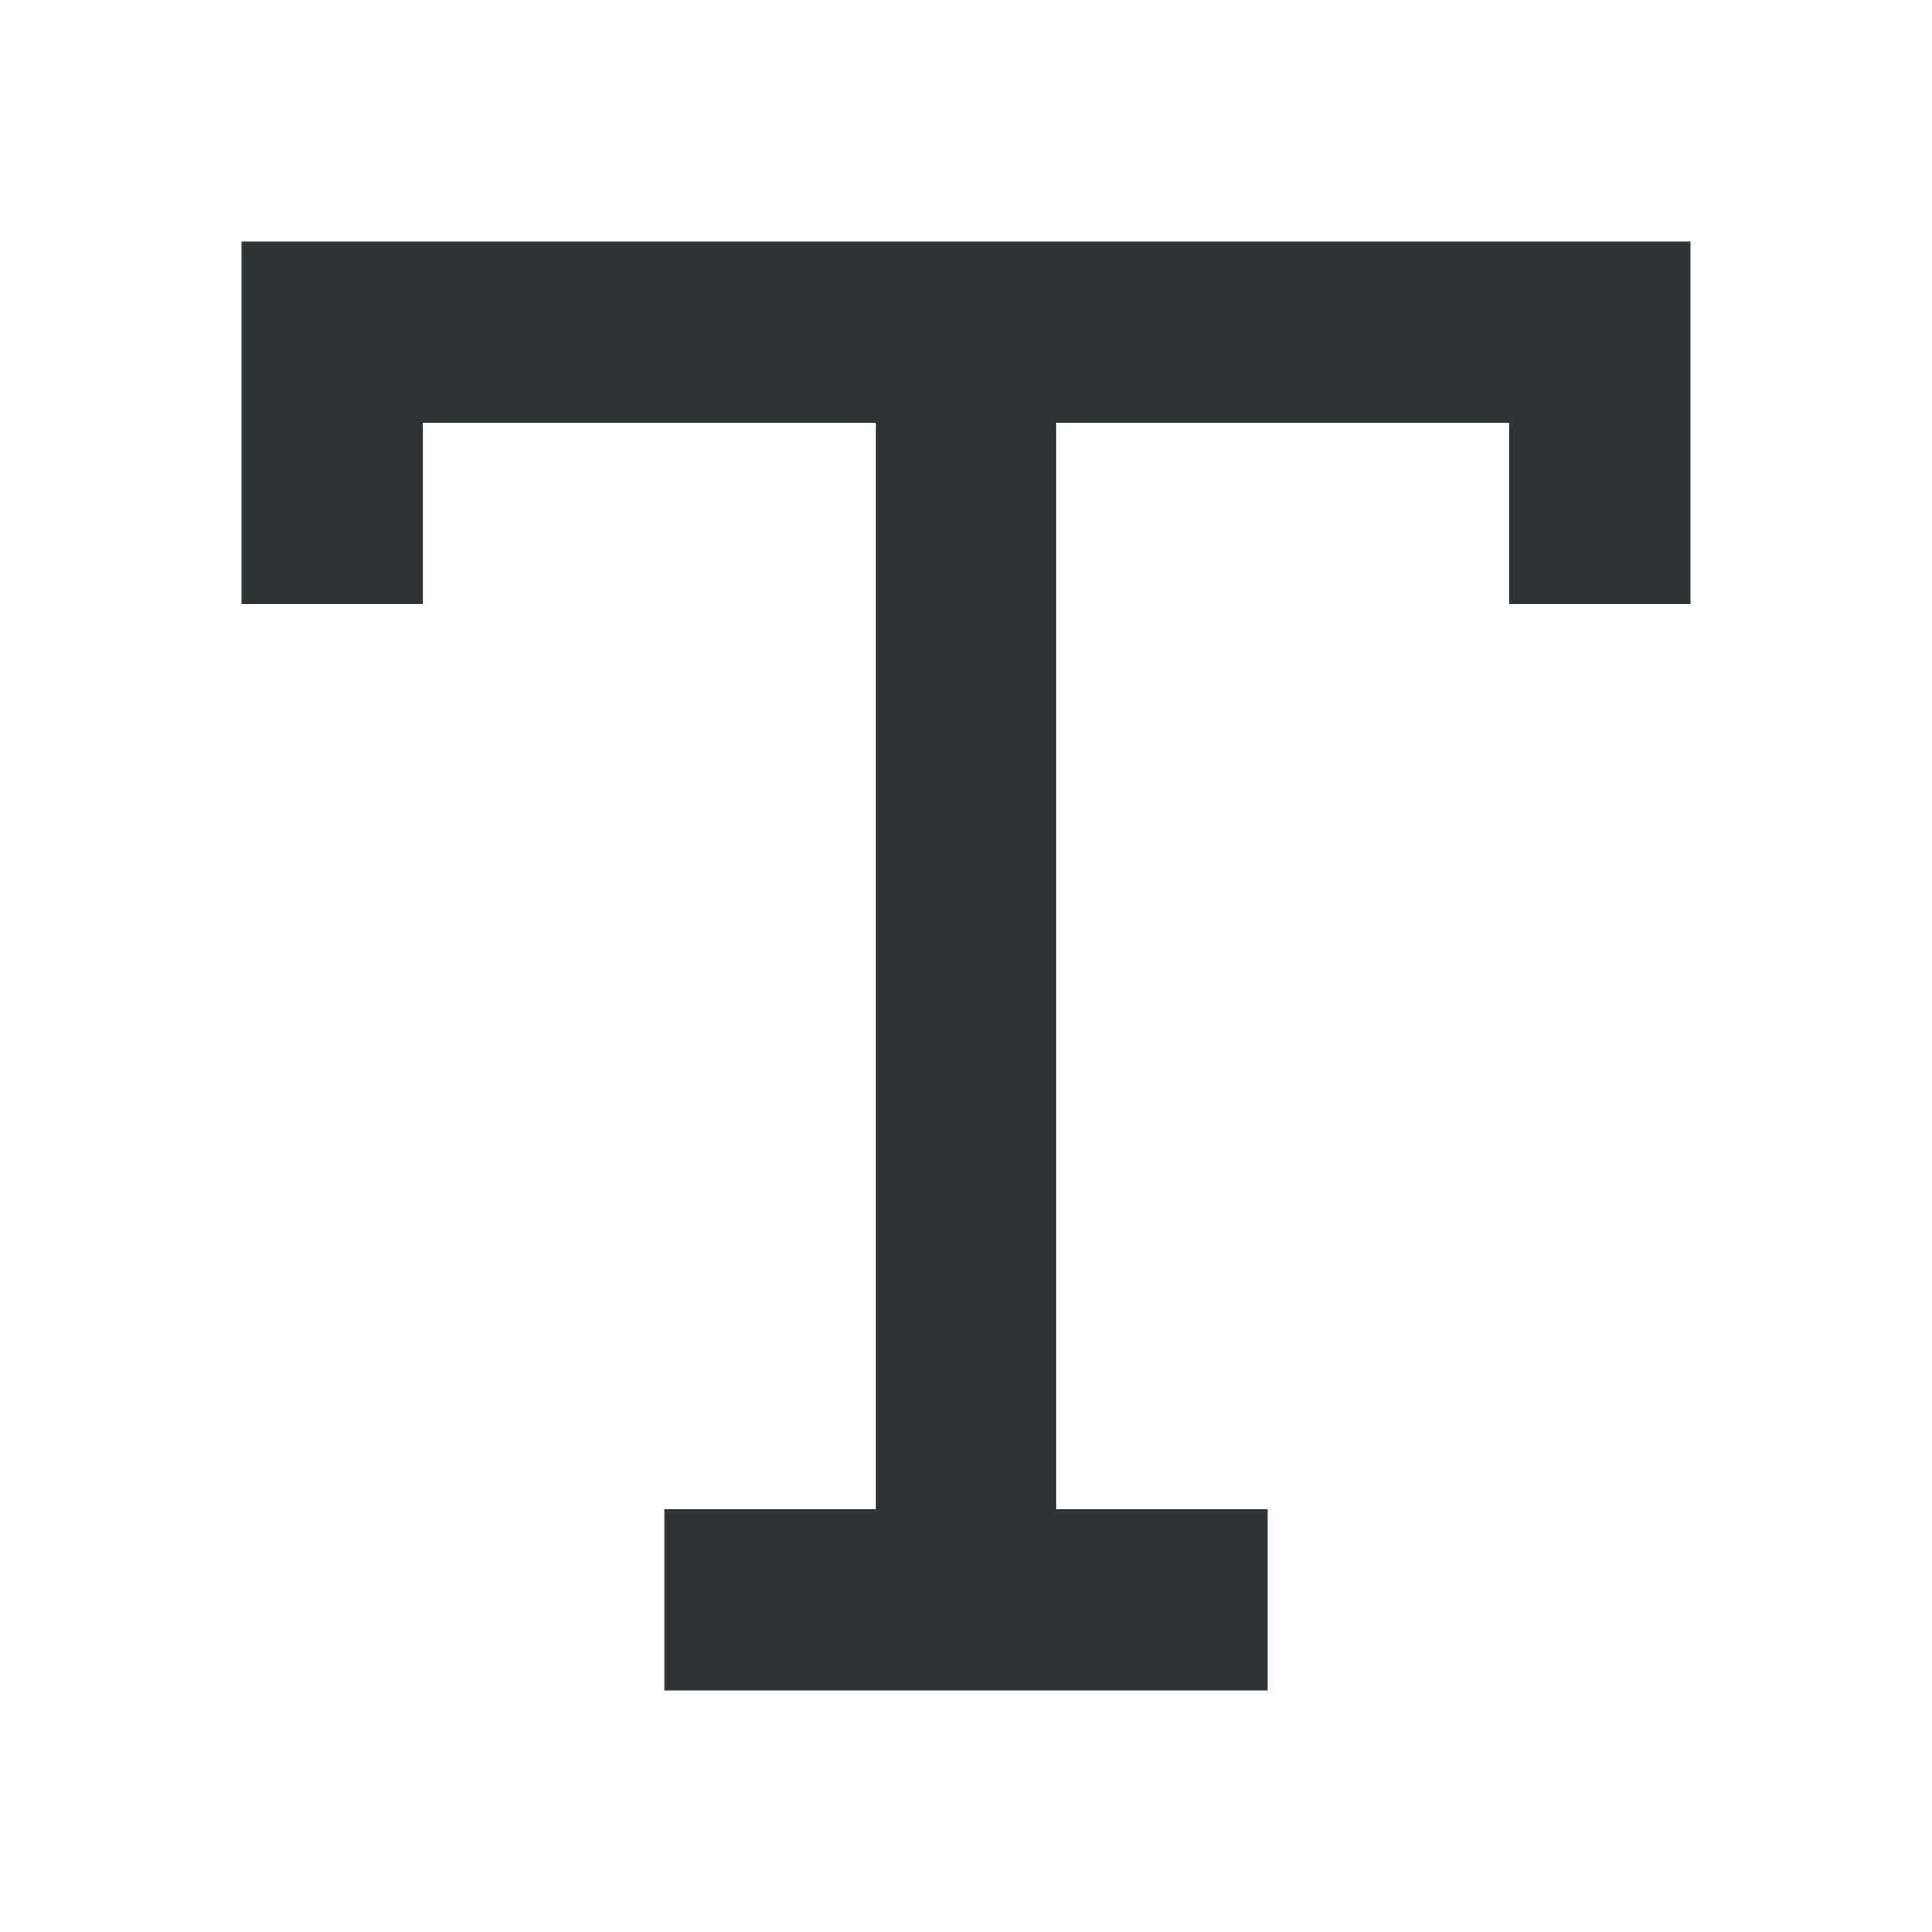
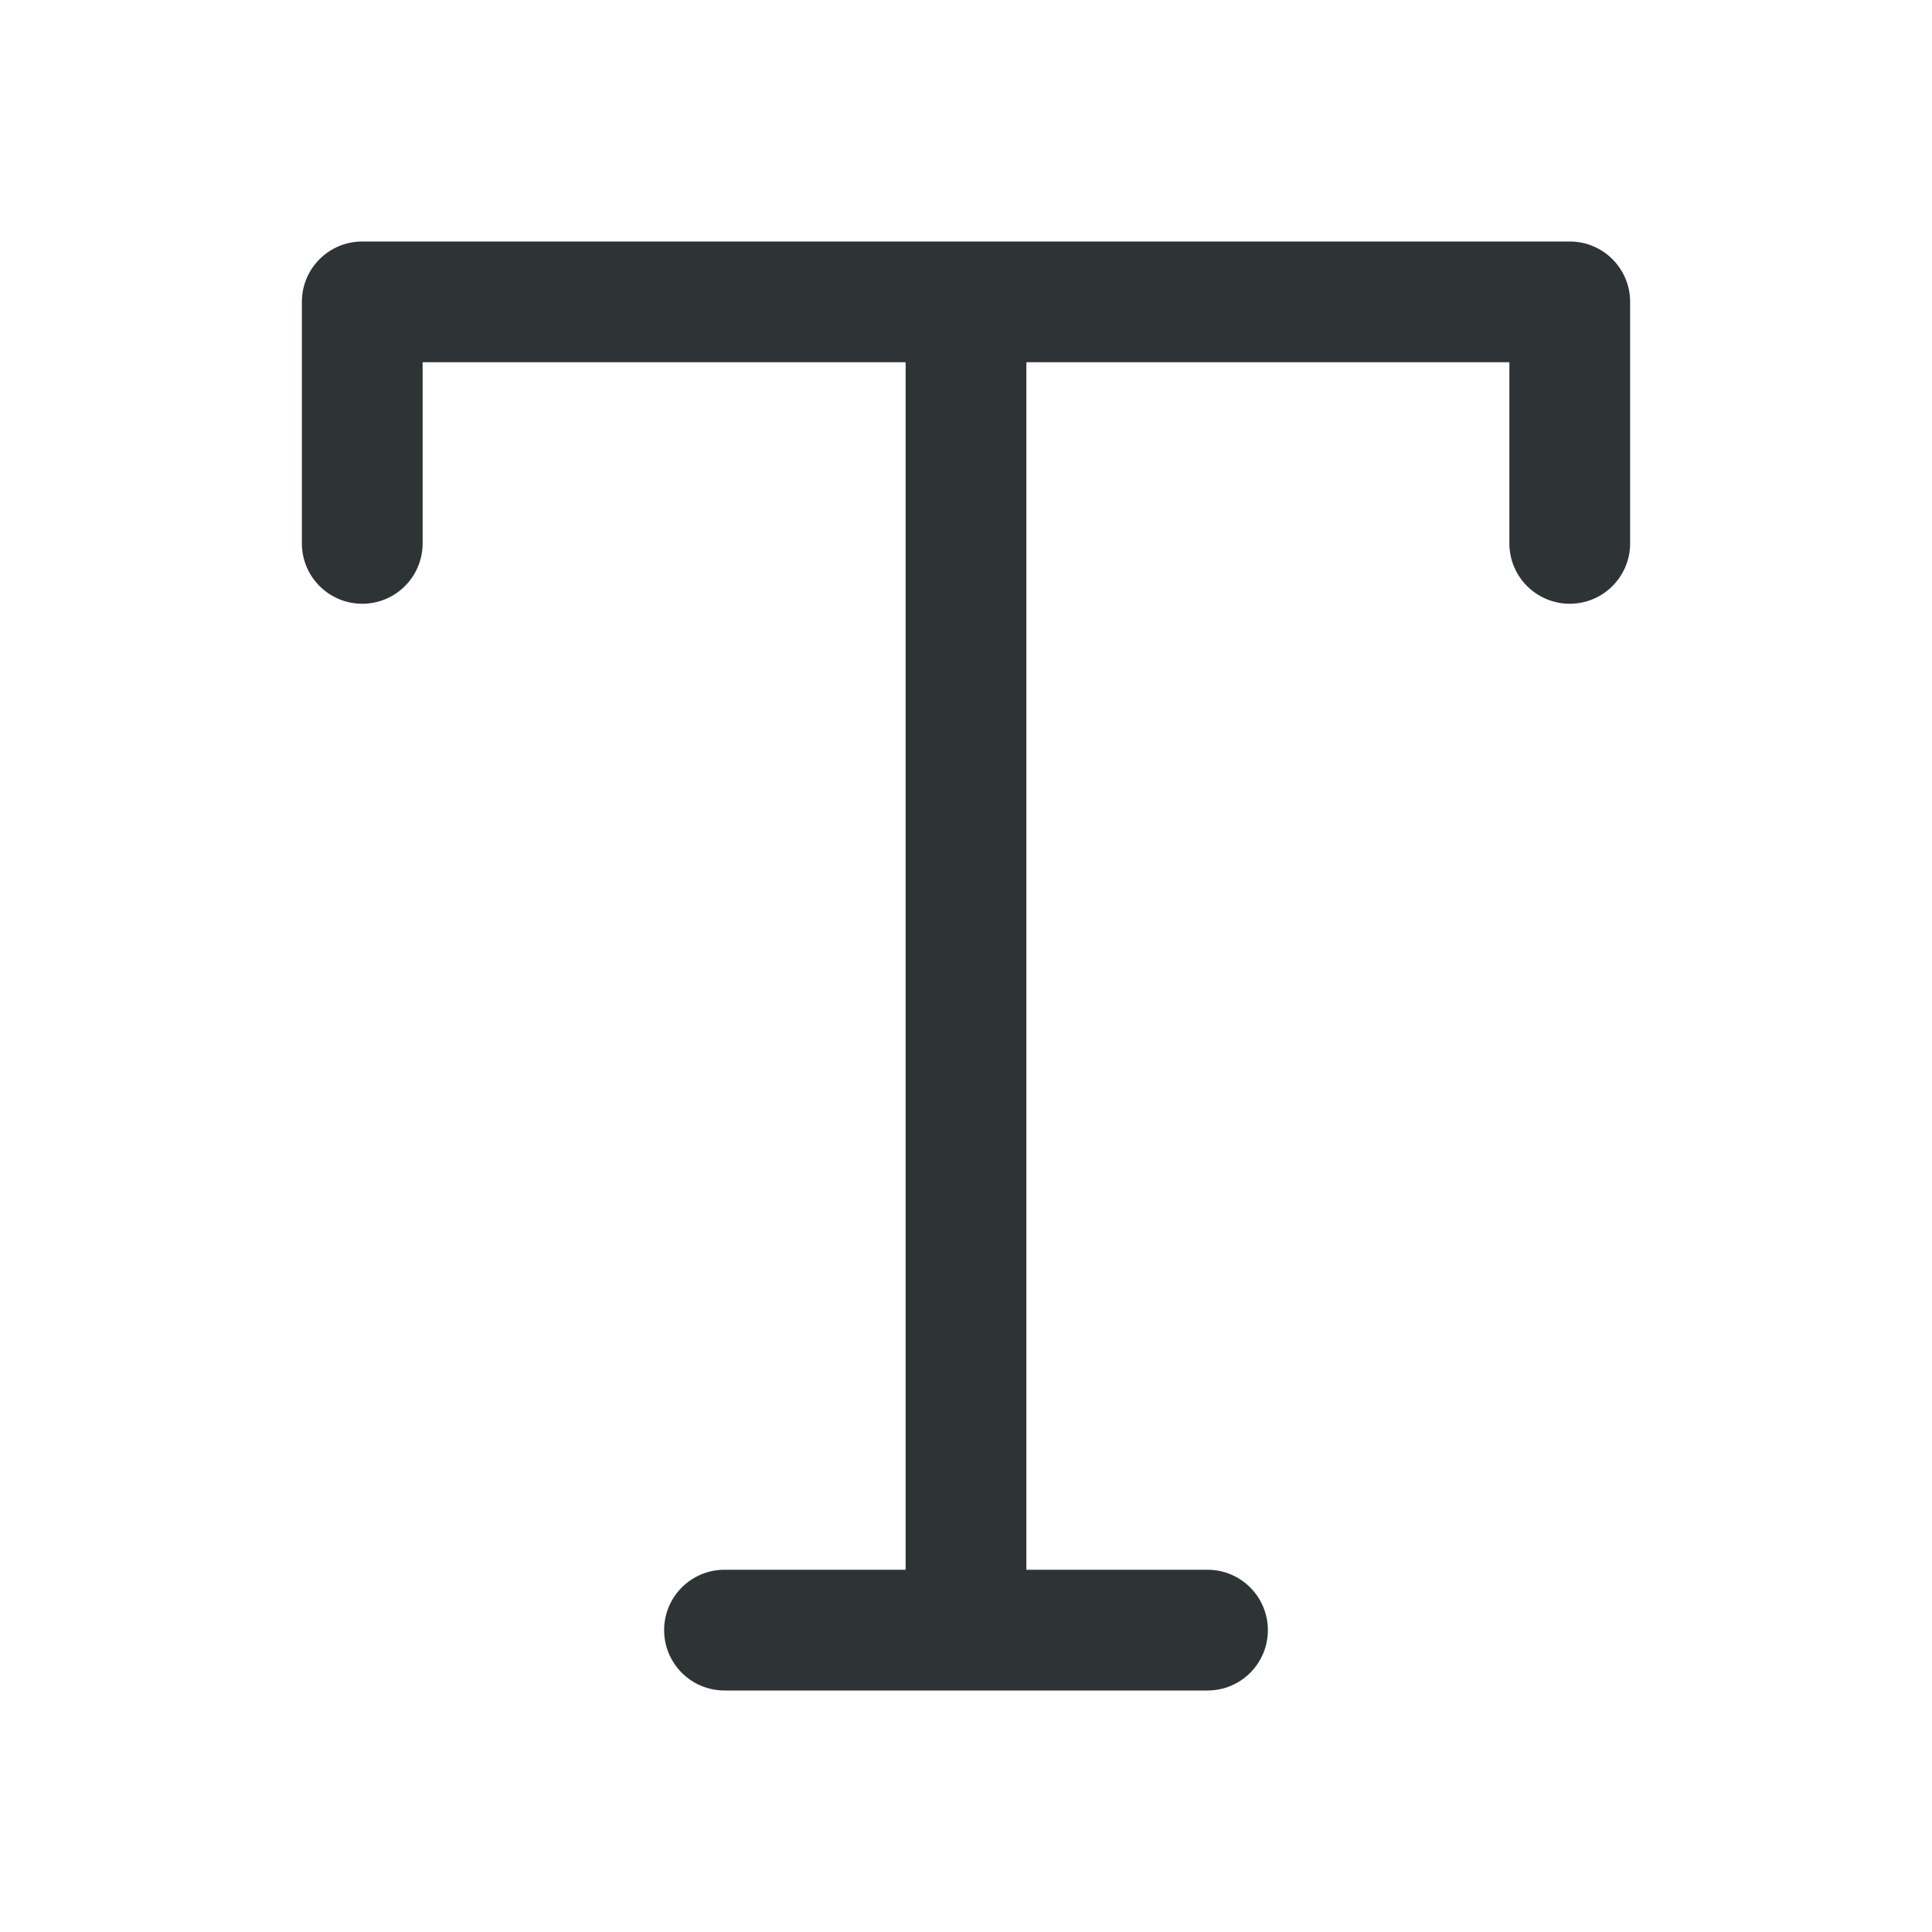
<svg xmlns="http://www.w3.org/2000/svg" width="16" height="16" viewBox="0 0 16 16">
-   <path fill="#2e3436" d="M2 2 H14 V5 H12.5 V3.5 H8.75 V12.5 H10.5 V14 H5.5 V12.5 H7.25 V3.5 H3.5 V5 H2 Z" />
+   <path fill="#2e3436" d="M 3,2 A 0.500,0.500 0 0 0 2.5,2.5 v 2 A 0.5,0.5 0 0 0 3,5 0.5,0.5 0 0 0 3.5,4.5 V 3 h 4 V 13 H 6 A 0.5,0.5 0 0 0 5.5,13.5 0.5,0.5 0 0 0 6,14 h 2 2 A 0.5,0.5 0 0 0 10.5,13.5 0.5,0.5 0 0 0 10,13 H 8.5 V 3 h 4 V 4.5 A 0.5,0.5 0 0 0 13,5 0.5,0.5 0 0 0 13.5,4.5 v -2 A 0.500,0.500 0 0 0 13,2 H 8 Z" />
</svg>
